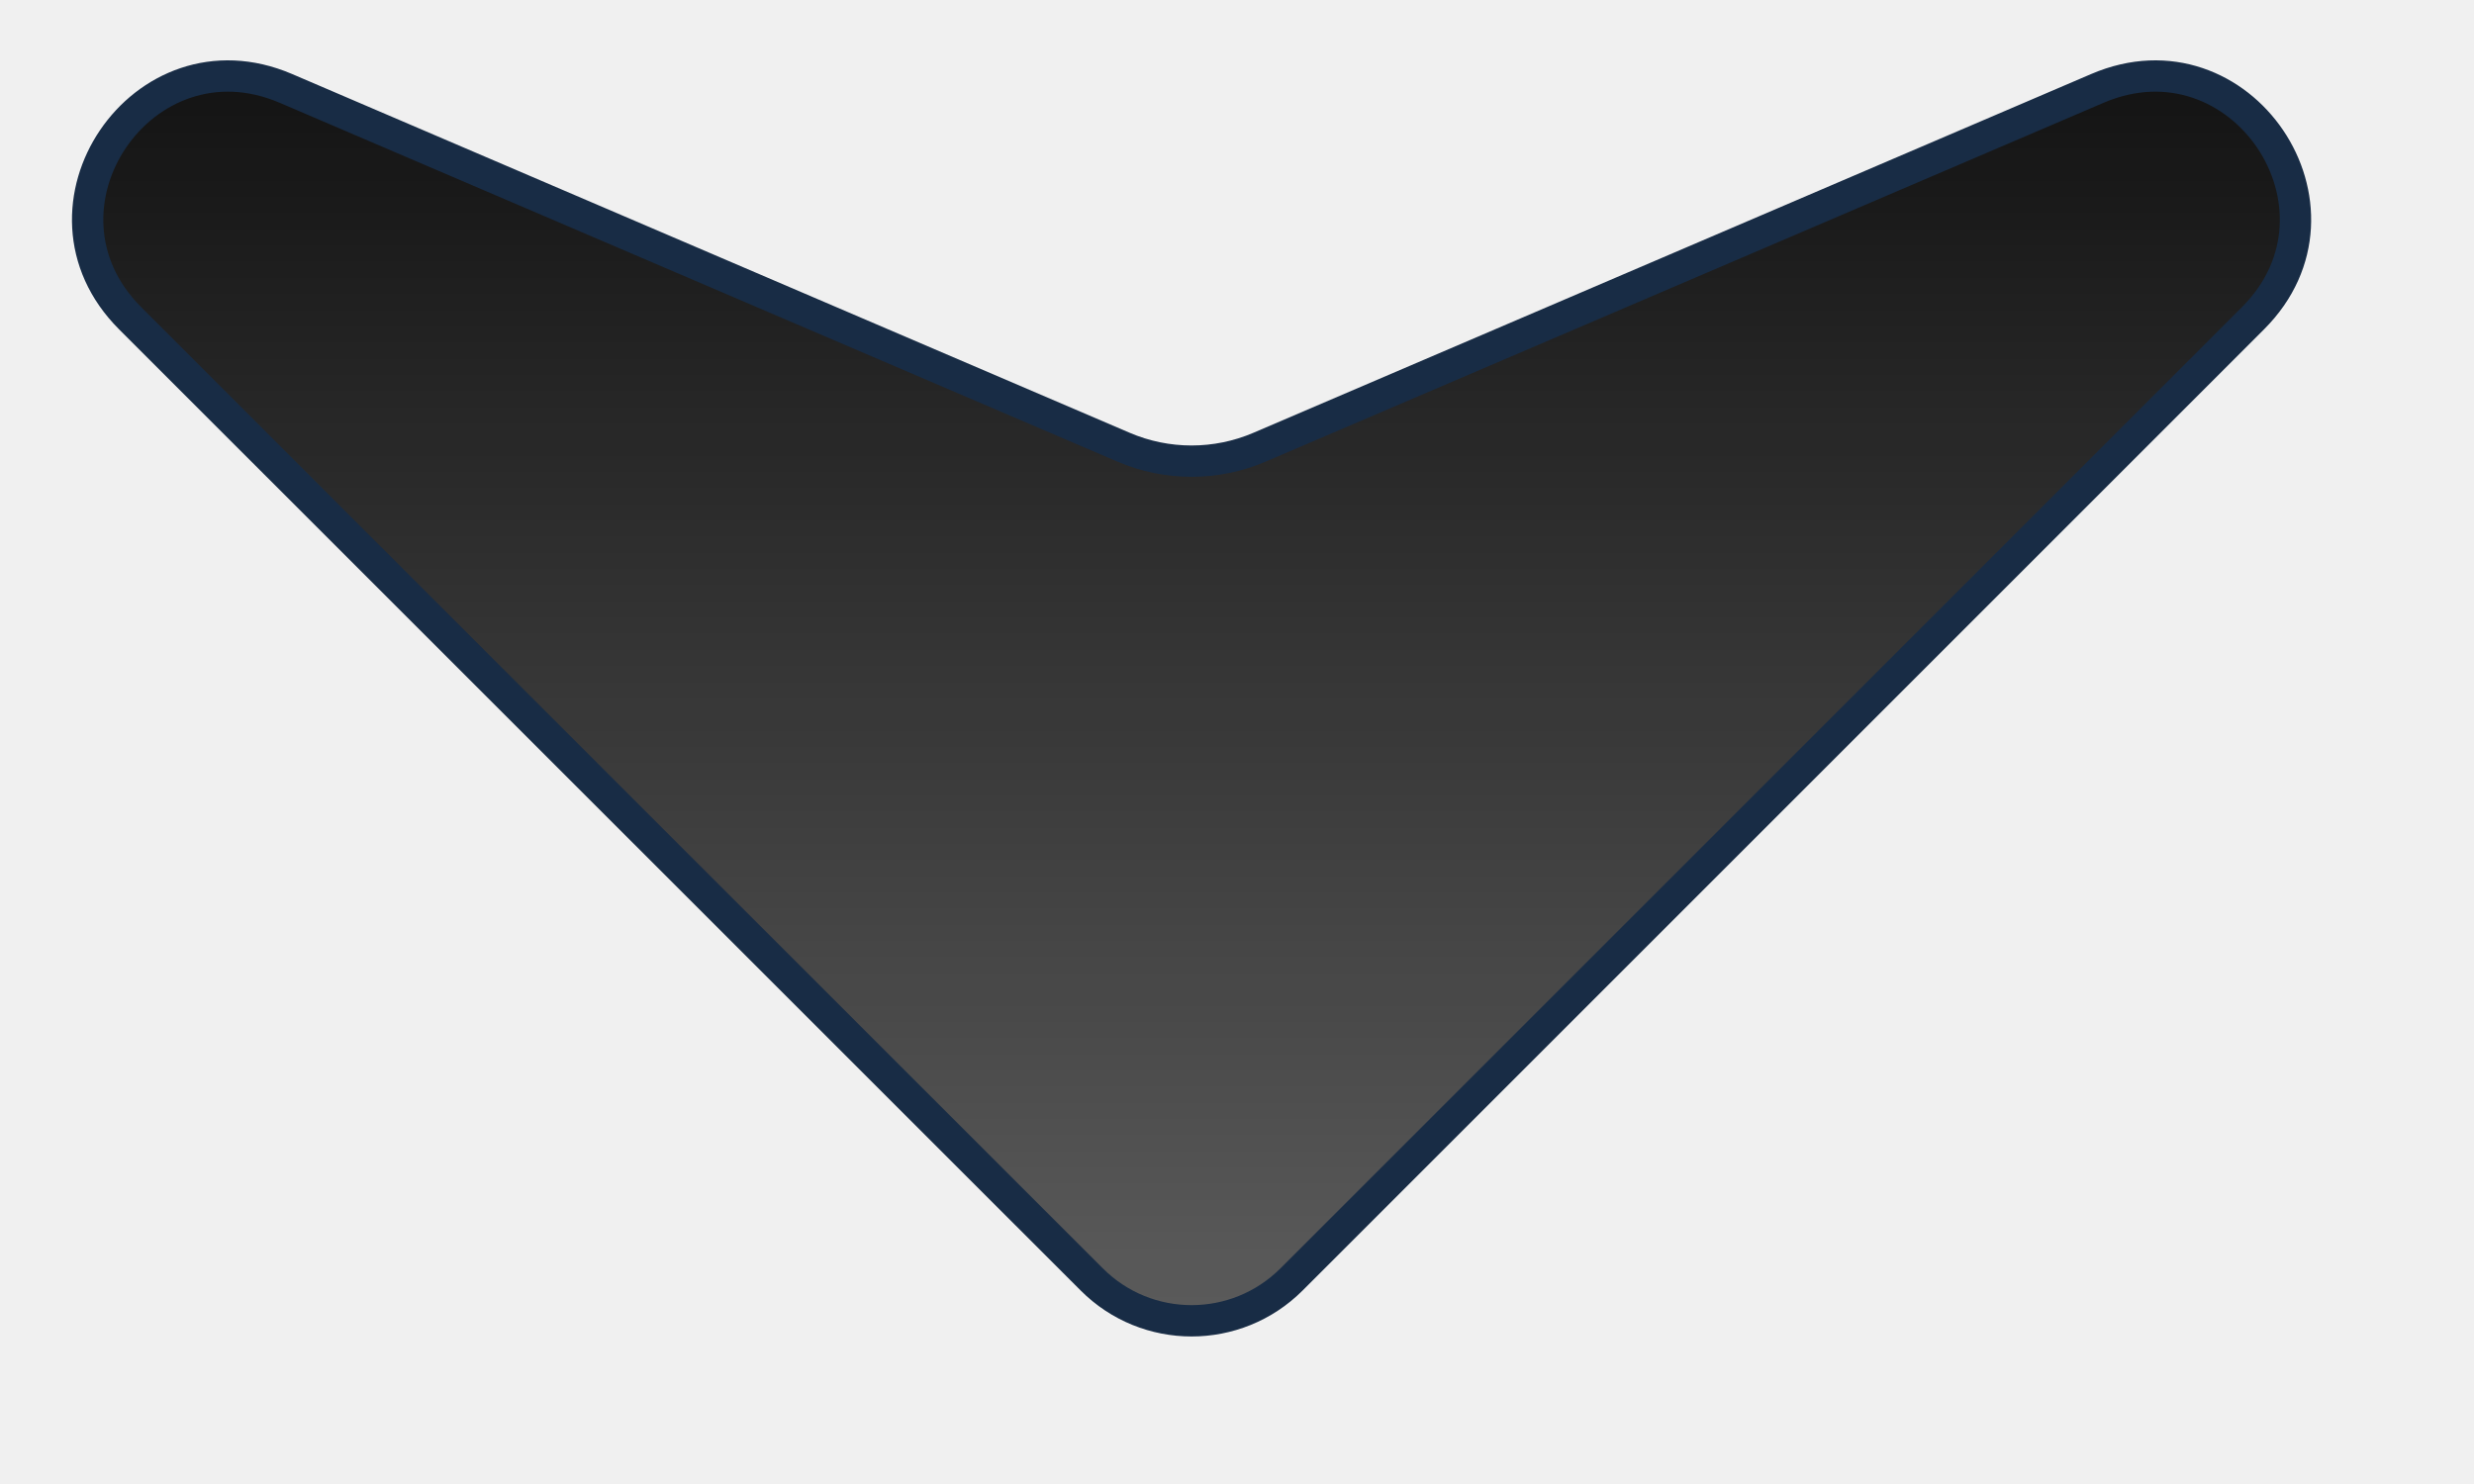
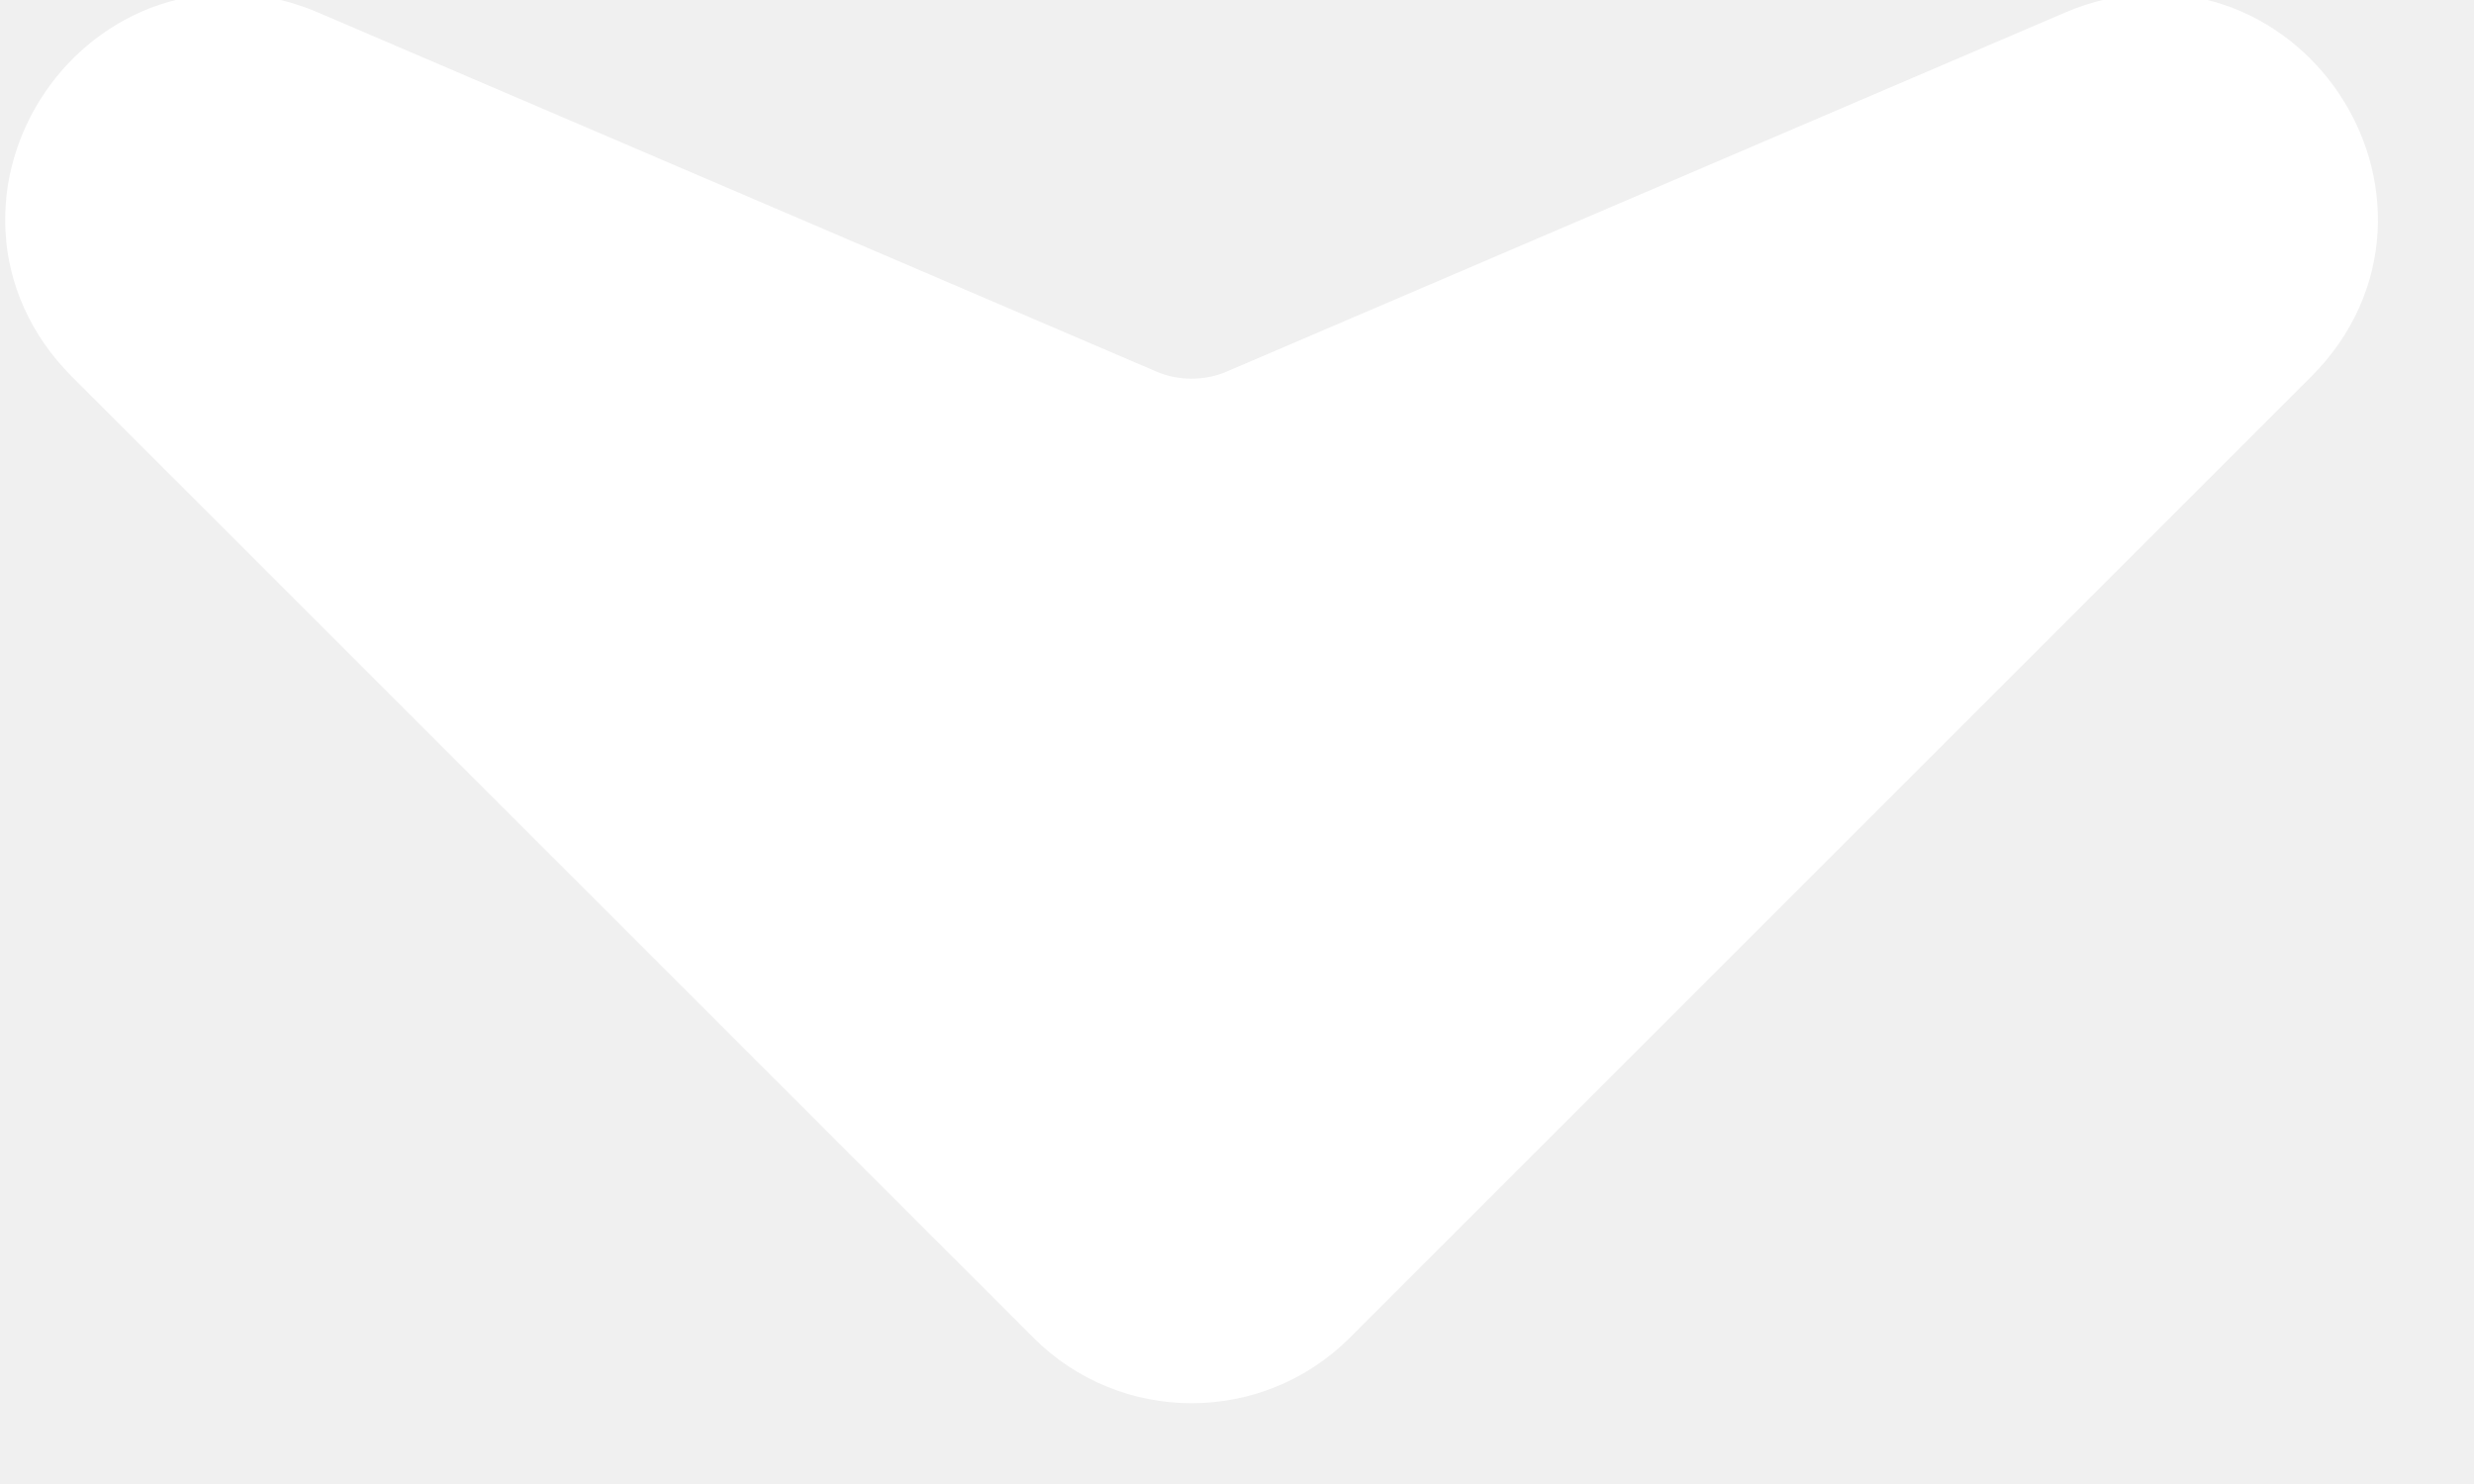
<svg xmlns="http://www.w3.org/2000/svg" width="15" height="9" viewBox="0 0 15 9" fill="none">
-   <path d="M6.619 7.759L0.789 1.93C0.121 1.262 0.865 0.164 1.733 0.536L6.812 2.712C7.075 2.825 7.374 2.825 7.637 2.712L12.717 0.536C13.584 0.164 14.328 1.262 13.66 1.93L7.831 7.759C7.496 8.094 6.953 8.094 6.619 7.759Z" fill="url(#paint0_linear_105_504)" stroke="#182C45" stroke-width="0.19" />
+   <path d="M6.619 7.759L0.789 1.93C0.121 1.262 0.865 0.164 1.733 0.536L6.812 2.712C7.075 2.825 7.374 2.825 7.637 2.712L12.717 0.536C13.584 0.164 14.328 1.262 13.66 1.93L7.831 7.759C7.496 8.094 6.953 8.094 6.619 7.759Z" fill="white" stroke="white" strokeWidth="0.19" />
  <defs>
    <linearGradient id="paint0_linear_105_504" x1="7.225" y1="-1.5" x2="7.225" y2="8.5" gradientUnits="userSpaceOnUse">
      <stop />
-       <stop offset="1" stop-opacity="0.6" />
+       <stop offset="1" stopOpacity="0.6" />
    </linearGradient>
  </defs>
</svg>
